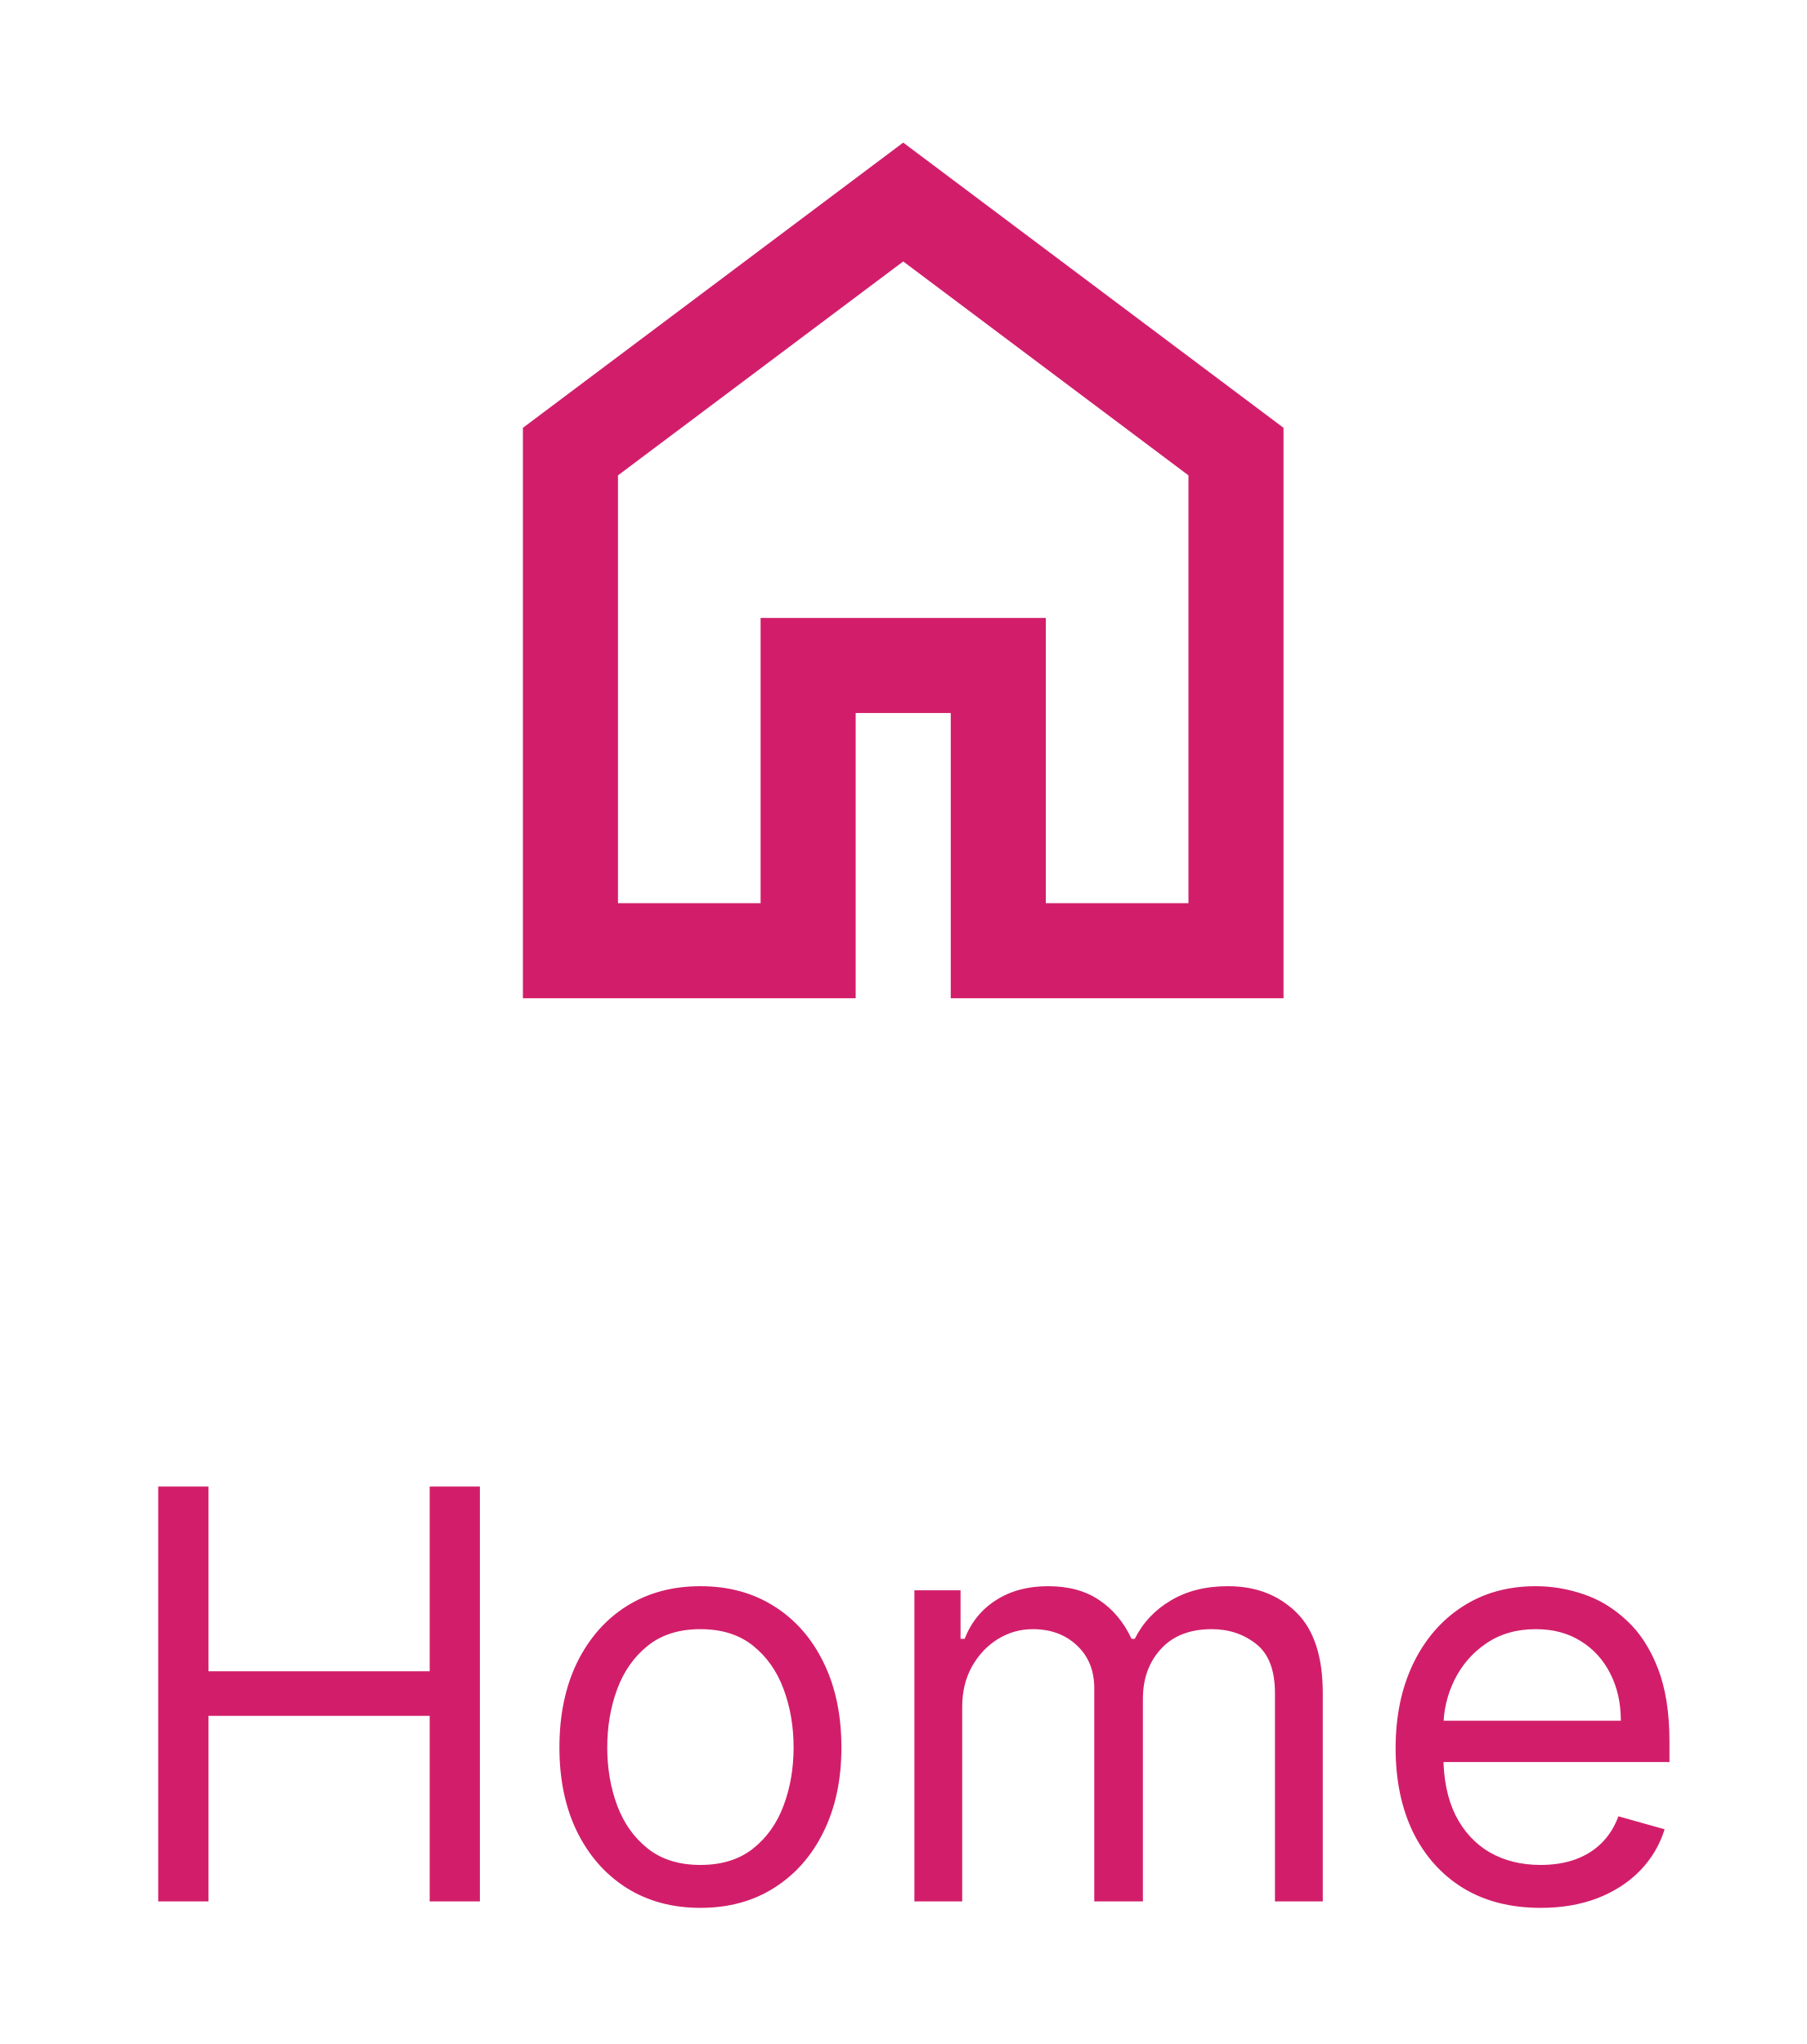
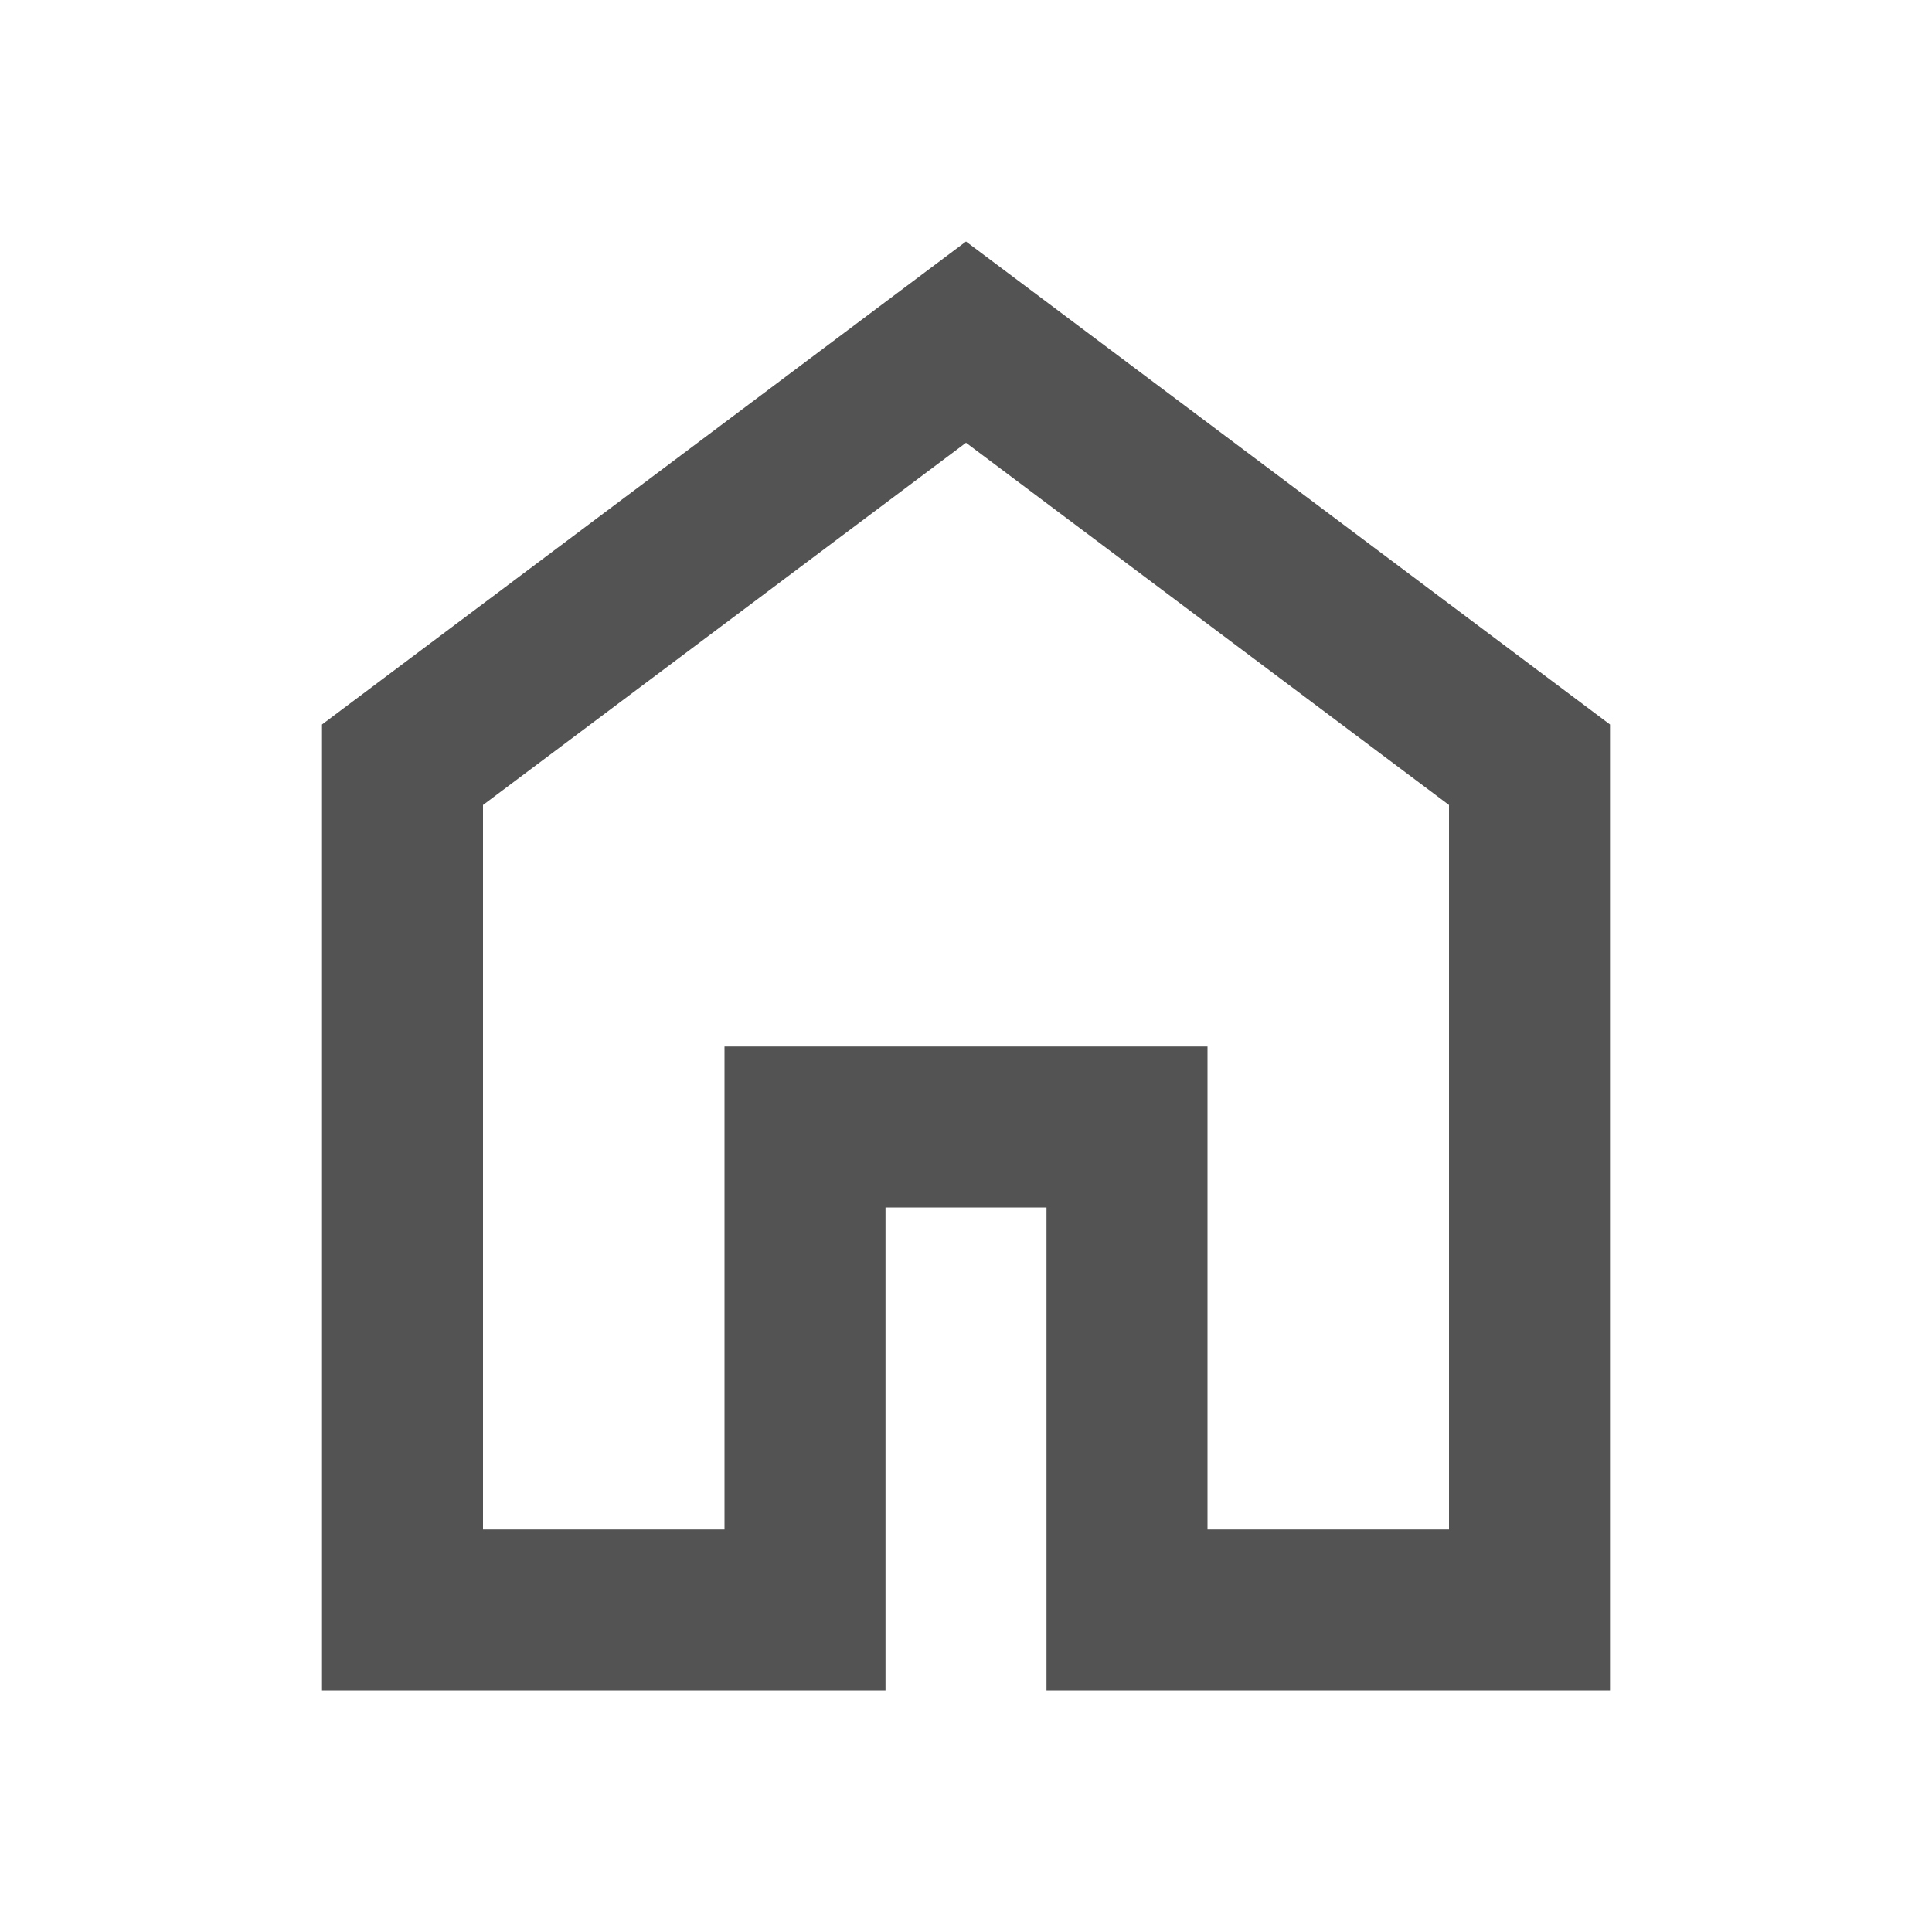
- <svg xmlns="http://www.w3.org/2000/svg" width="38" height="43" viewBox="0 0 38 43" fill="none">
-   <path d="M13 19H16V13H22V19H25V10L19 5.5L13 10V19ZM11 21V9L19 3L27 9V21H20V15H18V21H11Z" fill="#D21E6A" />
-   <path d="M3.328 40V31.273H4.385V35.159H9.039V31.273H10.095V40H9.039V36.097H4.385V40H3.328ZM14.734 40.136C14.143 40.136 13.624 39.996 13.178 39.715C12.735 39.433 12.389 39.04 12.139 38.534C11.892 38.028 11.768 37.438 11.768 36.761C11.768 36.08 11.892 35.484 12.139 34.976C12.389 34.467 12.735 34.072 13.178 33.791C13.624 33.51 14.143 33.369 14.734 33.369C15.325 33.369 15.842 33.51 16.285 33.791C16.731 34.072 17.078 34.467 17.325 34.976C17.575 35.484 17.7 36.08 17.7 36.761C17.7 37.438 17.575 38.028 17.325 38.534C17.078 39.04 16.731 39.433 16.285 39.715C15.842 39.996 15.325 40.136 14.734 40.136ZM14.734 39.233C15.183 39.233 15.552 39.118 15.842 38.888C16.132 38.658 16.346 38.355 16.485 37.98C16.625 37.605 16.694 37.199 16.694 36.761C16.694 36.324 16.625 35.916 16.485 35.538C16.346 35.16 16.132 34.855 15.842 34.622C15.552 34.389 15.183 34.273 14.734 34.273C14.285 34.273 13.916 34.389 13.626 34.622C13.336 34.855 13.122 35.16 12.982 35.538C12.843 35.916 12.774 36.324 12.774 36.761C12.774 37.199 12.843 37.605 12.982 37.98C13.122 38.355 13.336 38.658 13.626 38.888C13.916 39.118 14.285 39.233 14.734 39.233ZM19.235 40V33.455H20.206V34.477H20.292C20.428 34.128 20.648 33.856 20.952 33.663C21.256 33.467 21.621 33.369 22.047 33.369C22.479 33.369 22.839 33.467 23.125 33.663C23.415 33.856 23.641 34.128 23.803 34.477H23.871C24.039 34.139 24.29 33.871 24.625 33.672C24.961 33.47 25.363 33.369 25.831 33.369C26.417 33.369 26.895 33.553 27.268 33.919C27.64 34.283 27.826 34.849 27.826 35.619V40H26.82V35.619C26.82 35.136 26.688 34.791 26.424 34.584C26.16 34.376 25.849 34.273 25.491 34.273C25.03 34.273 24.674 34.412 24.421 34.69C24.168 34.966 24.042 35.315 24.042 35.739V40H23.019V35.517C23.019 35.145 22.898 34.845 22.657 34.618C22.415 34.388 22.104 34.273 21.724 34.273C21.462 34.273 21.218 34.342 20.991 34.481C20.766 34.621 20.584 34.814 20.445 35.061C20.309 35.305 20.241 35.588 20.241 35.909V40H19.235ZM32.409 40.136C31.778 40.136 31.234 39.997 30.777 39.719C30.322 39.438 29.971 39.045 29.724 38.543C29.48 38.037 29.358 37.449 29.358 36.778C29.358 36.108 29.48 35.517 29.724 35.006C29.971 34.492 30.315 34.091 30.756 33.804C31.199 33.514 31.716 33.369 32.307 33.369C32.648 33.369 32.984 33.426 33.317 33.54C33.649 33.653 33.952 33.838 34.224 34.094C34.497 34.347 34.714 34.682 34.876 35.099C35.038 35.517 35.119 36.031 35.119 36.642V37.068H30.074V36.199H34.096C34.096 35.83 34.023 35.5 33.875 35.21C33.73 34.92 33.523 34.692 33.253 34.524C32.986 34.356 32.67 34.273 32.307 34.273C31.906 34.273 31.559 34.372 31.267 34.571C30.977 34.767 30.754 35.023 30.598 35.338C30.442 35.653 30.363 35.992 30.363 36.352V36.932C30.363 37.426 30.449 37.845 30.619 38.189C30.792 38.53 31.032 38.79 31.339 38.969C31.646 39.145 32.003 39.233 32.409 39.233C32.673 39.233 32.912 39.196 33.125 39.122C33.341 39.045 33.527 38.932 33.683 38.781C33.839 38.628 33.96 38.438 34.045 38.21L35.017 38.483C34.915 38.812 34.743 39.102 34.501 39.352C34.26 39.599 33.962 39.793 33.606 39.932C33.251 40.068 32.852 40.136 32.409 40.136Z" fill="#D21E6A" />
+ <svg xmlns="http://www.w3.org/2000/svg" width="24" height="24" viewBox="0 0 24 24" fill="none">
+   <path d="M6 19H9V13H15V19H18V10L12 5.5L6 10V19ZM4 21V9L12 3L20 9V21H13V15H11V21H4Z" fill="#535353" />
</svg>
